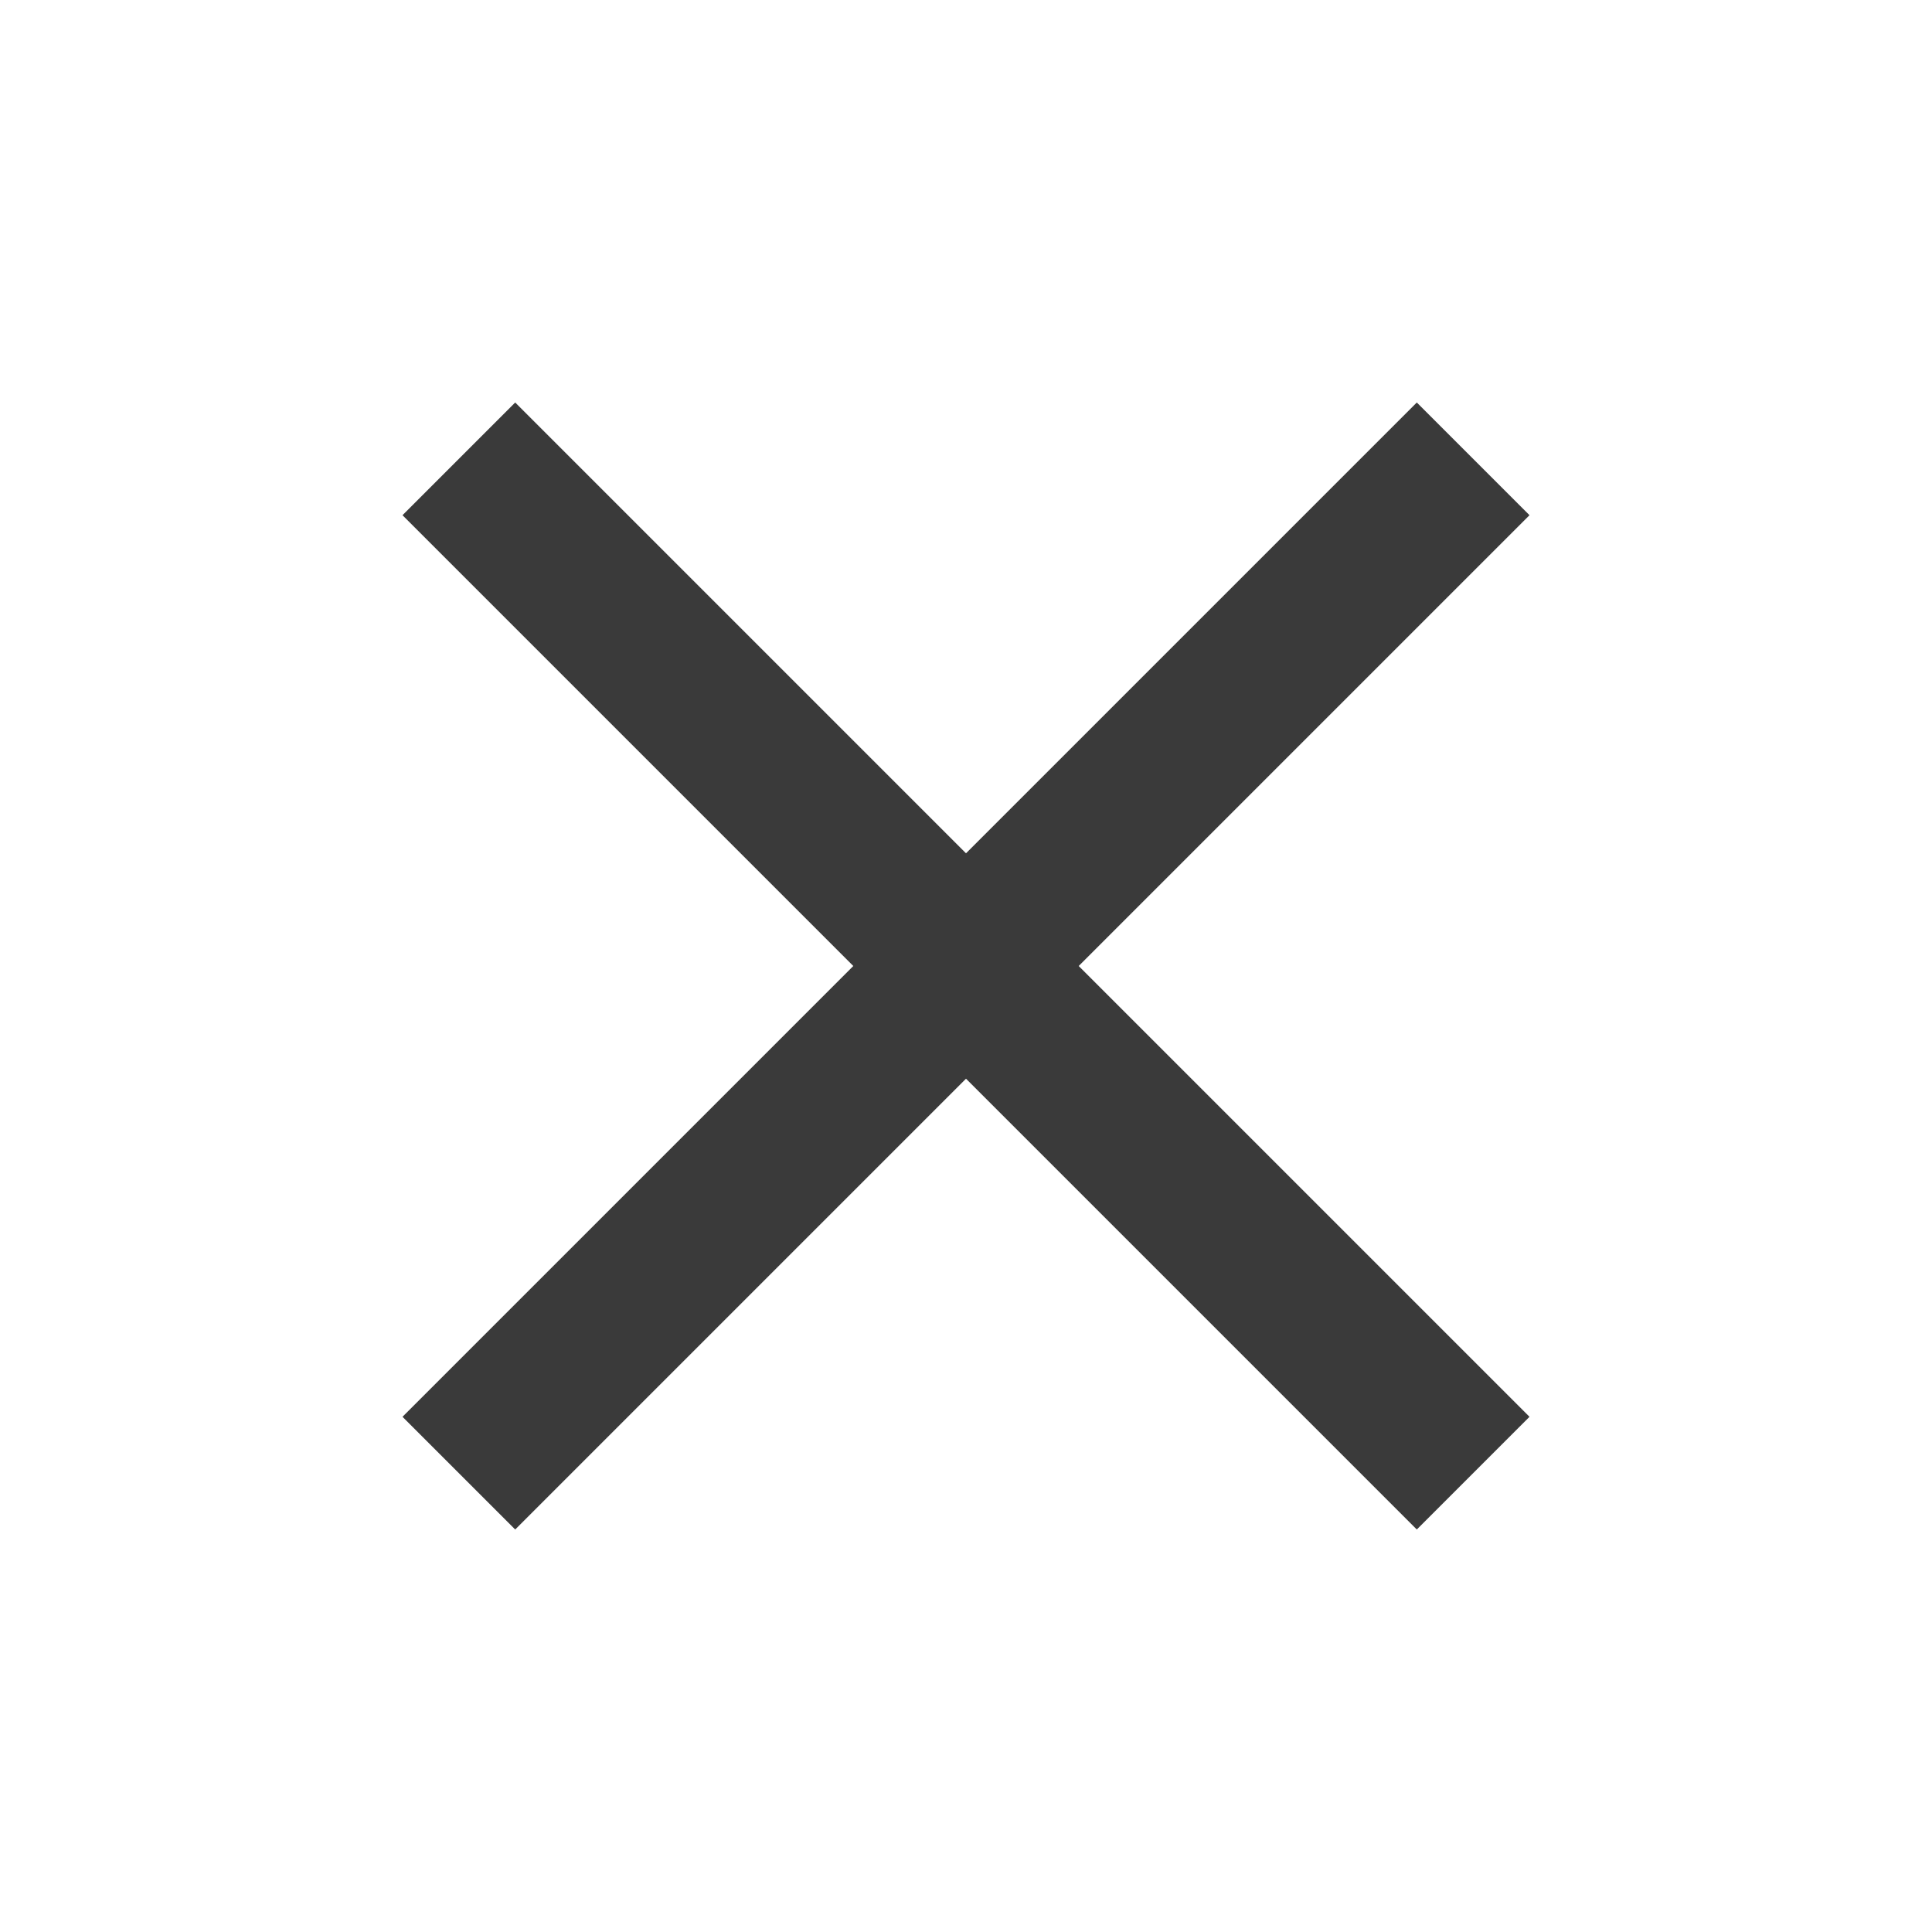
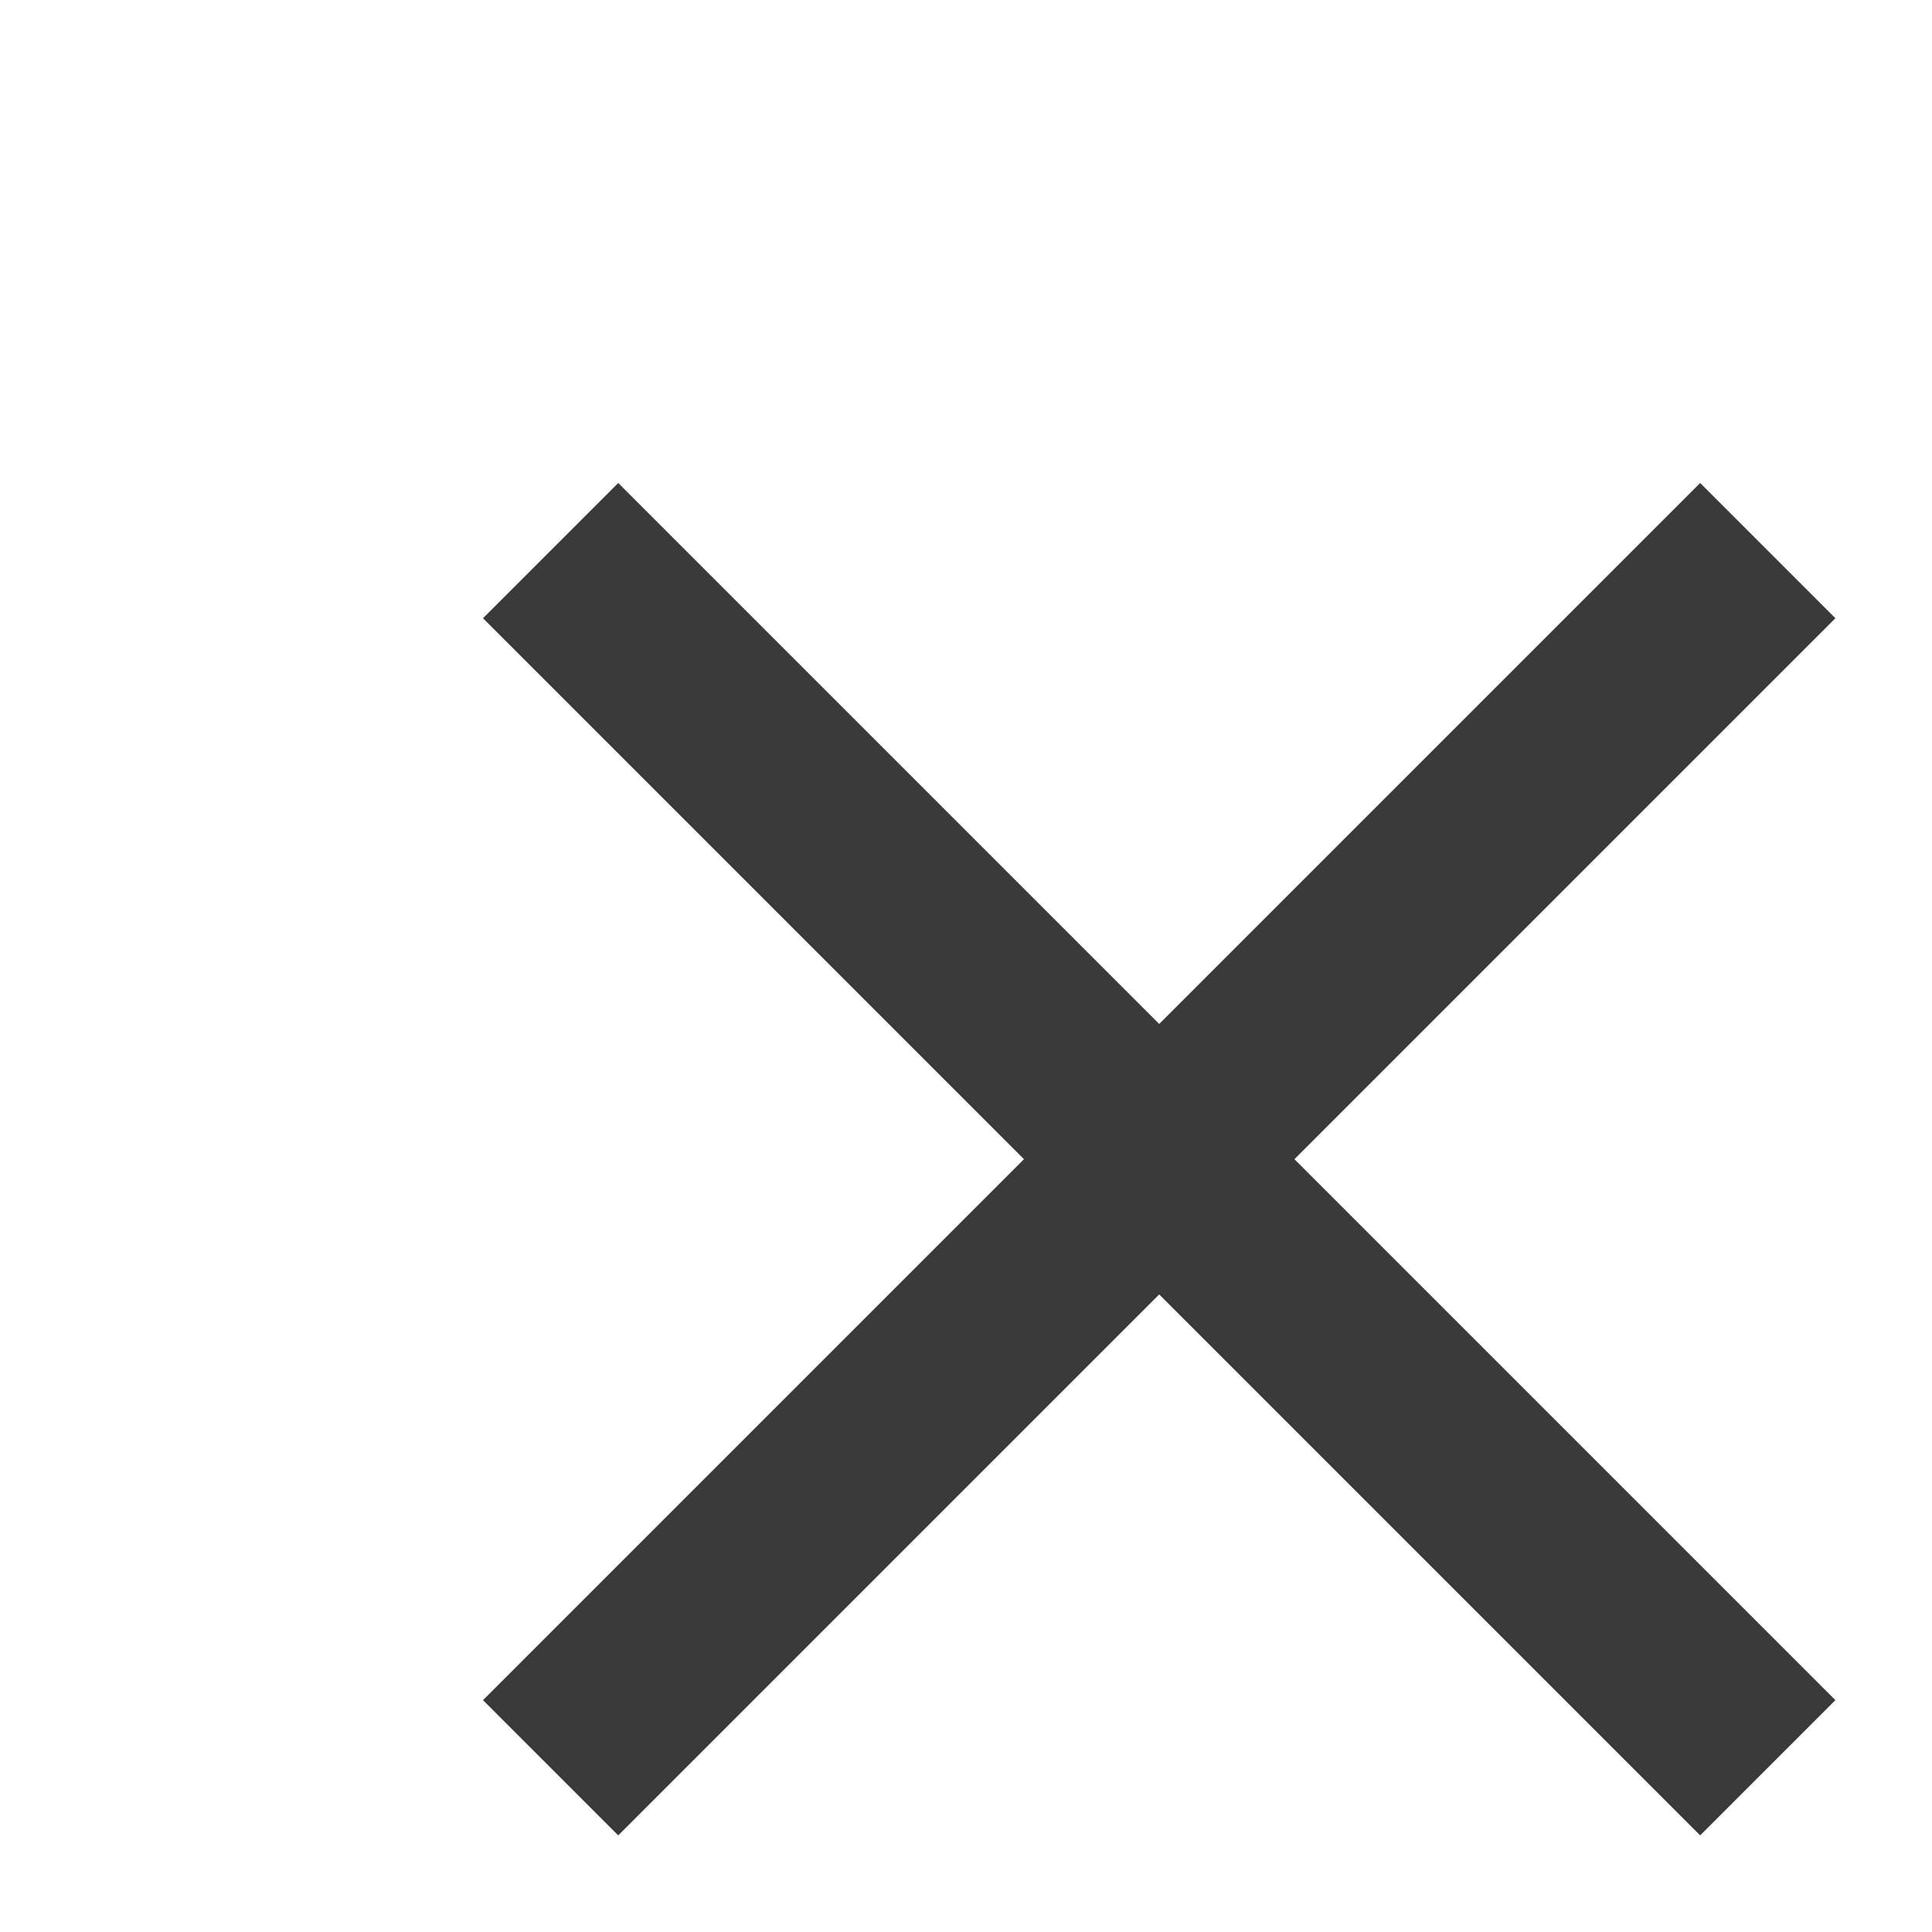
- <svg xmlns="http://www.w3.org/2000/svg" width="24" height="24" viewBox="0 0 24 24" fill="none">
+ <svg xmlns="http://www.w3.org/2000/svg" width="20" height="20" viewBox="0 0 20 20" fill="none">
  <path d="M6.4 19L5 17.6L10.6 12L5 6.4L6.4 5L12 10.6L17.6 5L19 6.4L13.4 12L19 17.6L17.6 19L12 13.4L6.4 19Z" fill="#3A3A3A" />
</svg>
